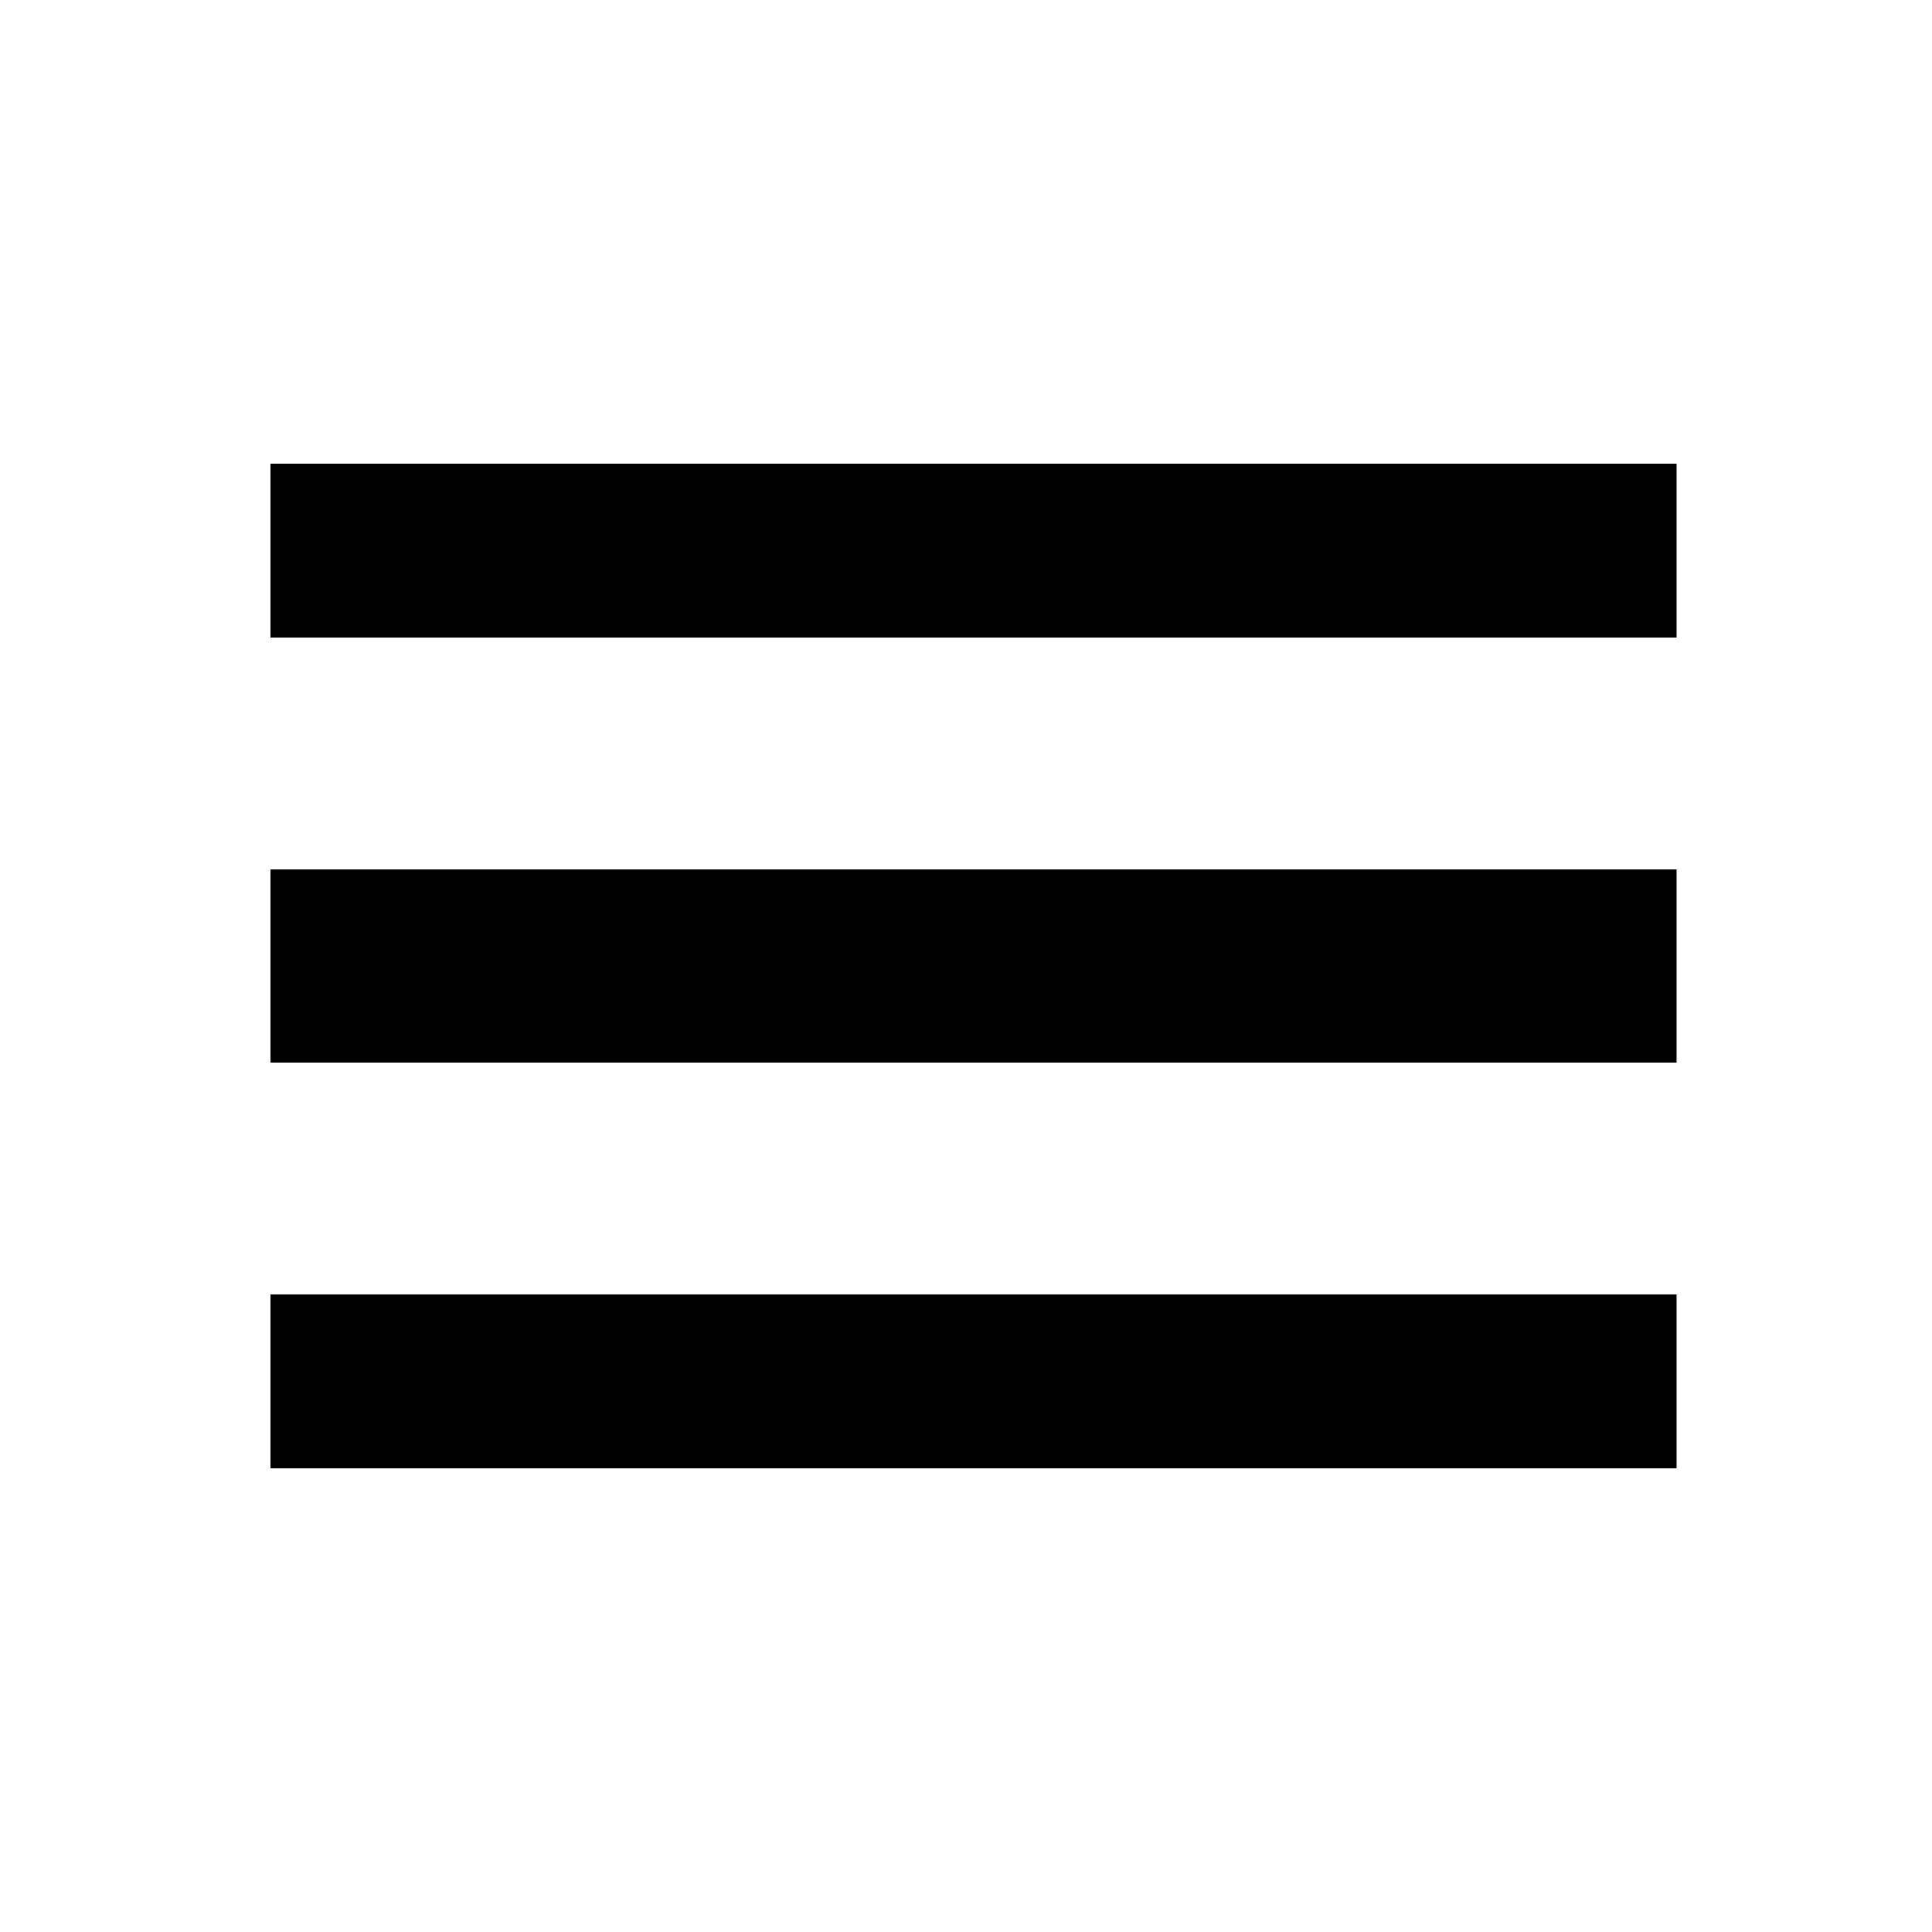
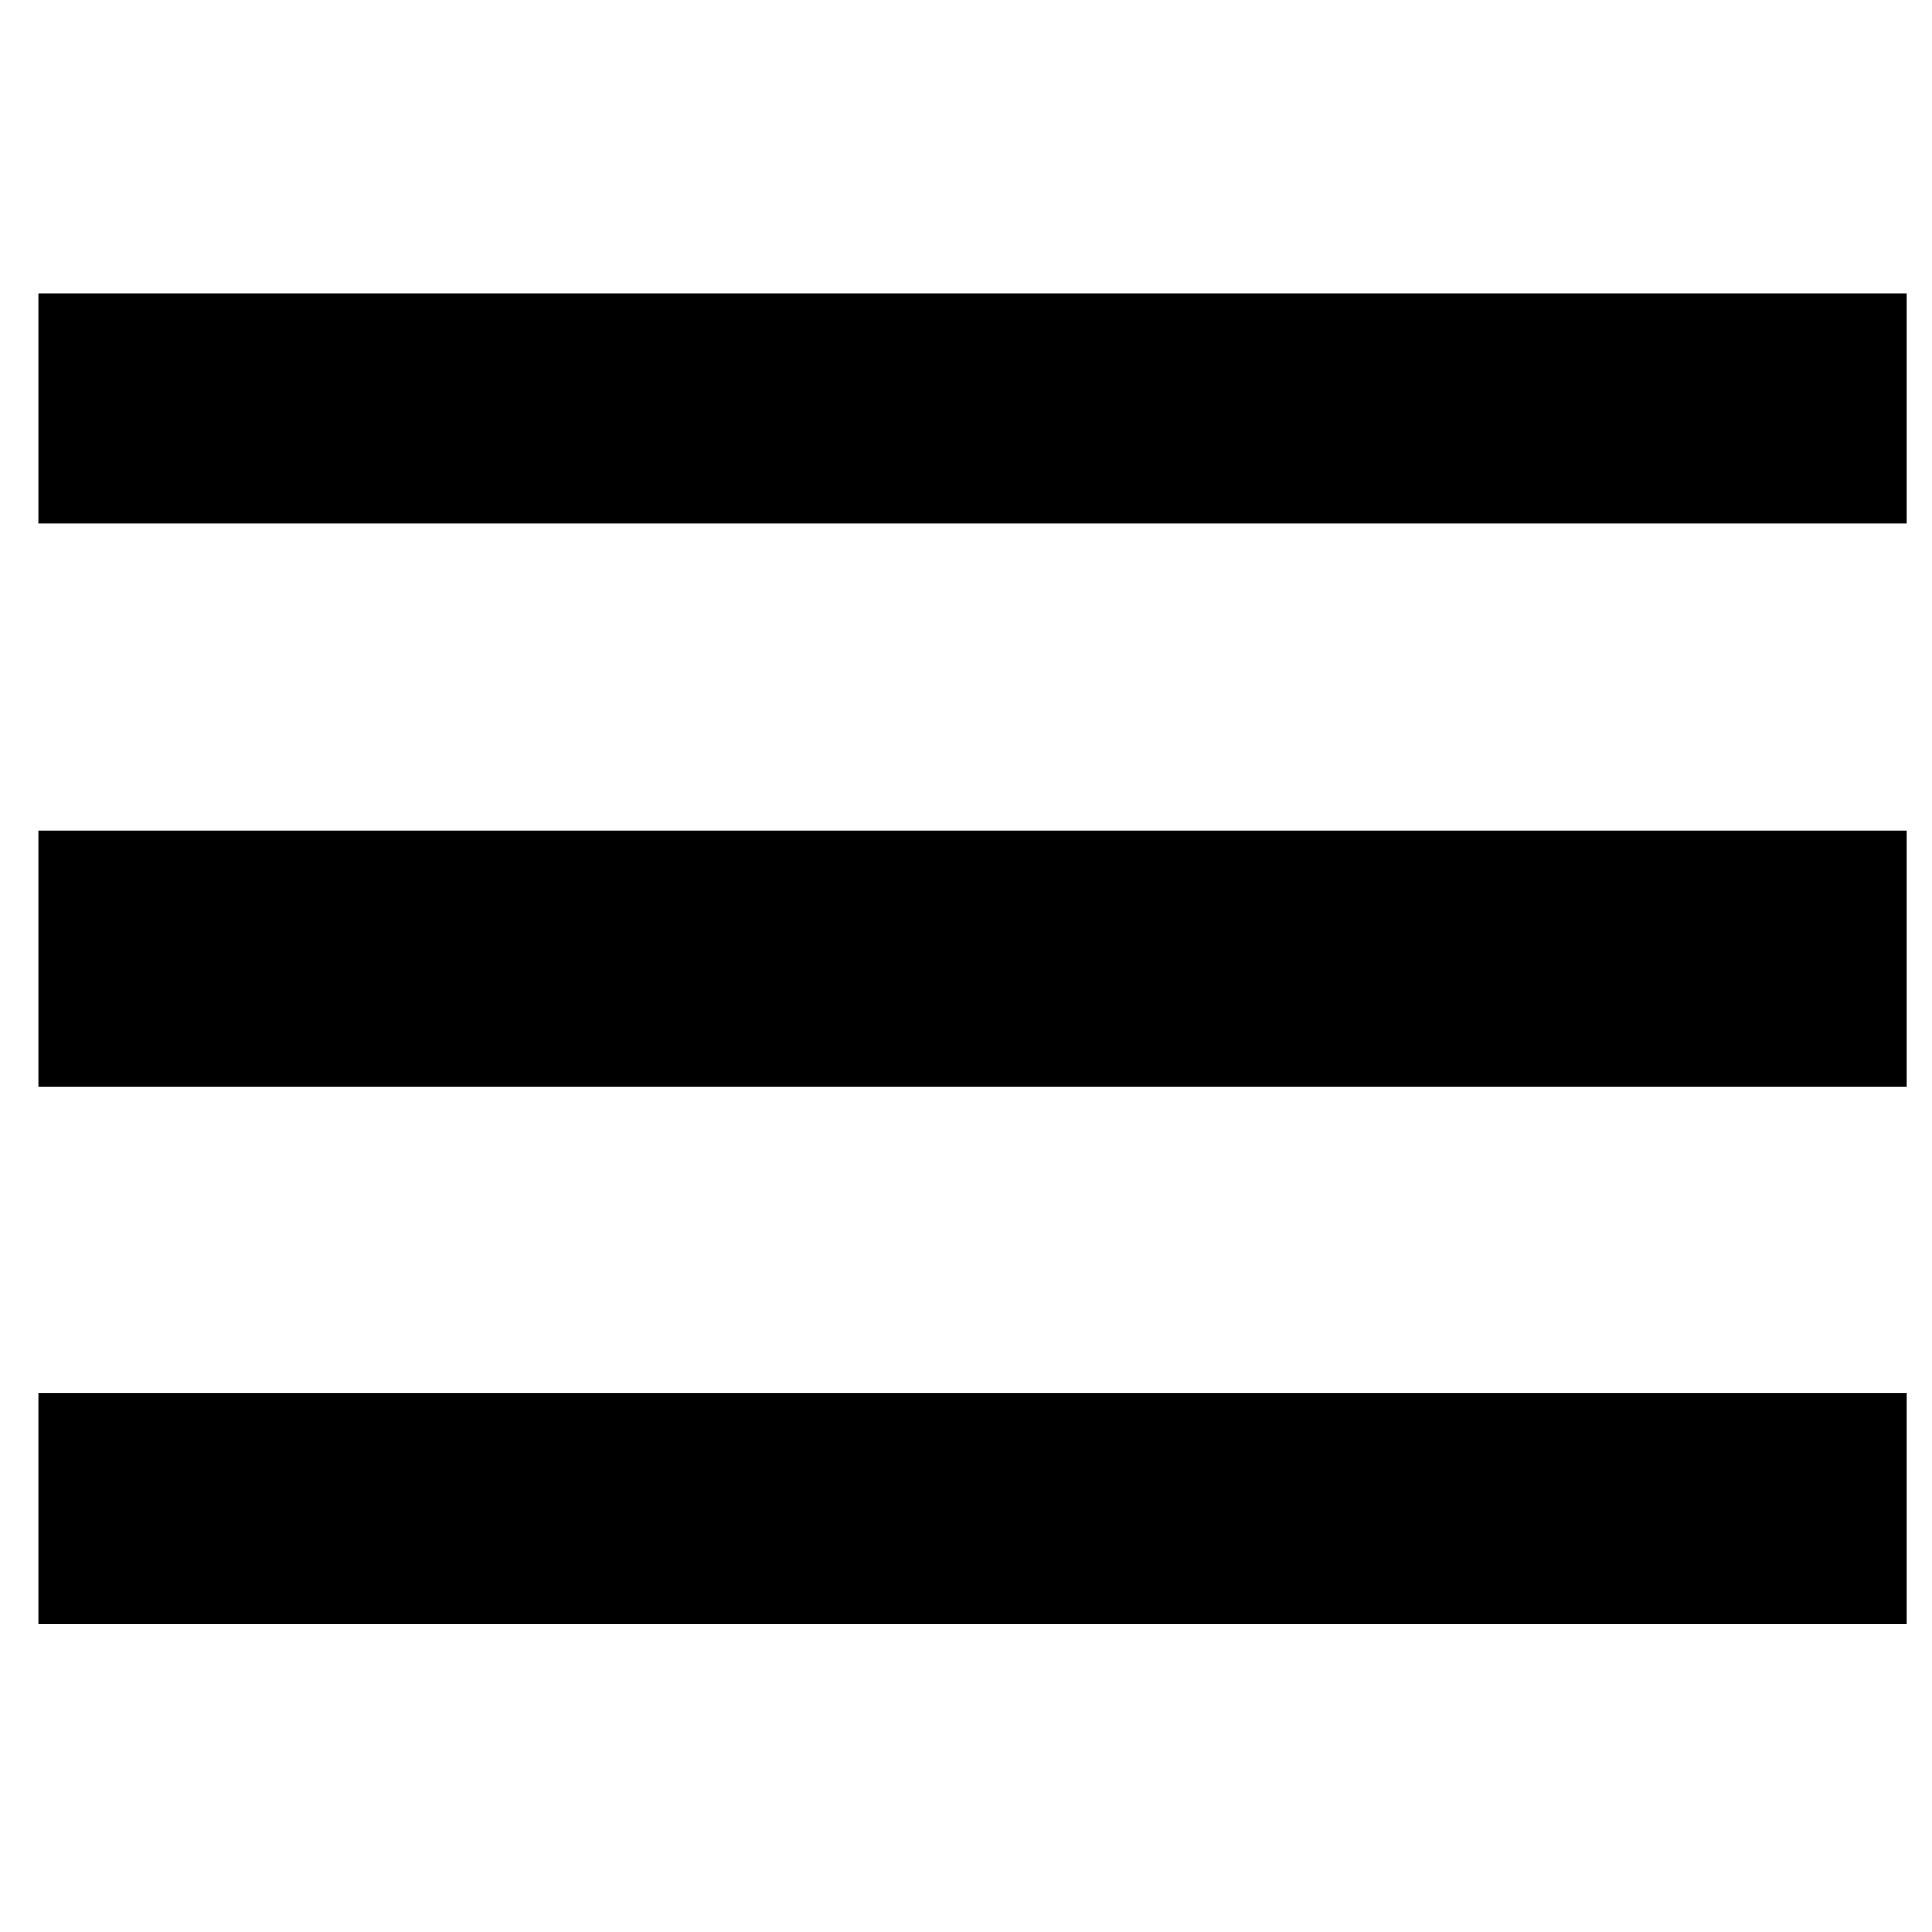
<svg xmlns="http://www.w3.org/2000/svg" width="100px" height="100px" viewBox="0 0 100 100" version="1.1">
  <defs />
  <g id="Icons" stroke="none" stroke-width="1" fill="none" fill-rule="evenodd">
    <g id="burger" fill="#000000">
-       <rect id="top" x="14" y="24" width="72.779" height="9" />
-       <rect id="middle" x="14" y="45" width="72.779" height="10" />
-       <rect id="bottom" x="14" y="67" width="72.779" height="9" />
+       <g transform="translate(2, 15)">
+         <rect id="top" x="-0.021" y="0.178" width="96.727" height="11.919" />
+         <rect id="middle" x="-0.021" y="27.988" width="96.727" height="13.243" />
+         <rect id="bottom" x="-0.021" y="57.122" width="96.727" height="11.919" />
+       </g>
    </g>
  </g>
</svg>
